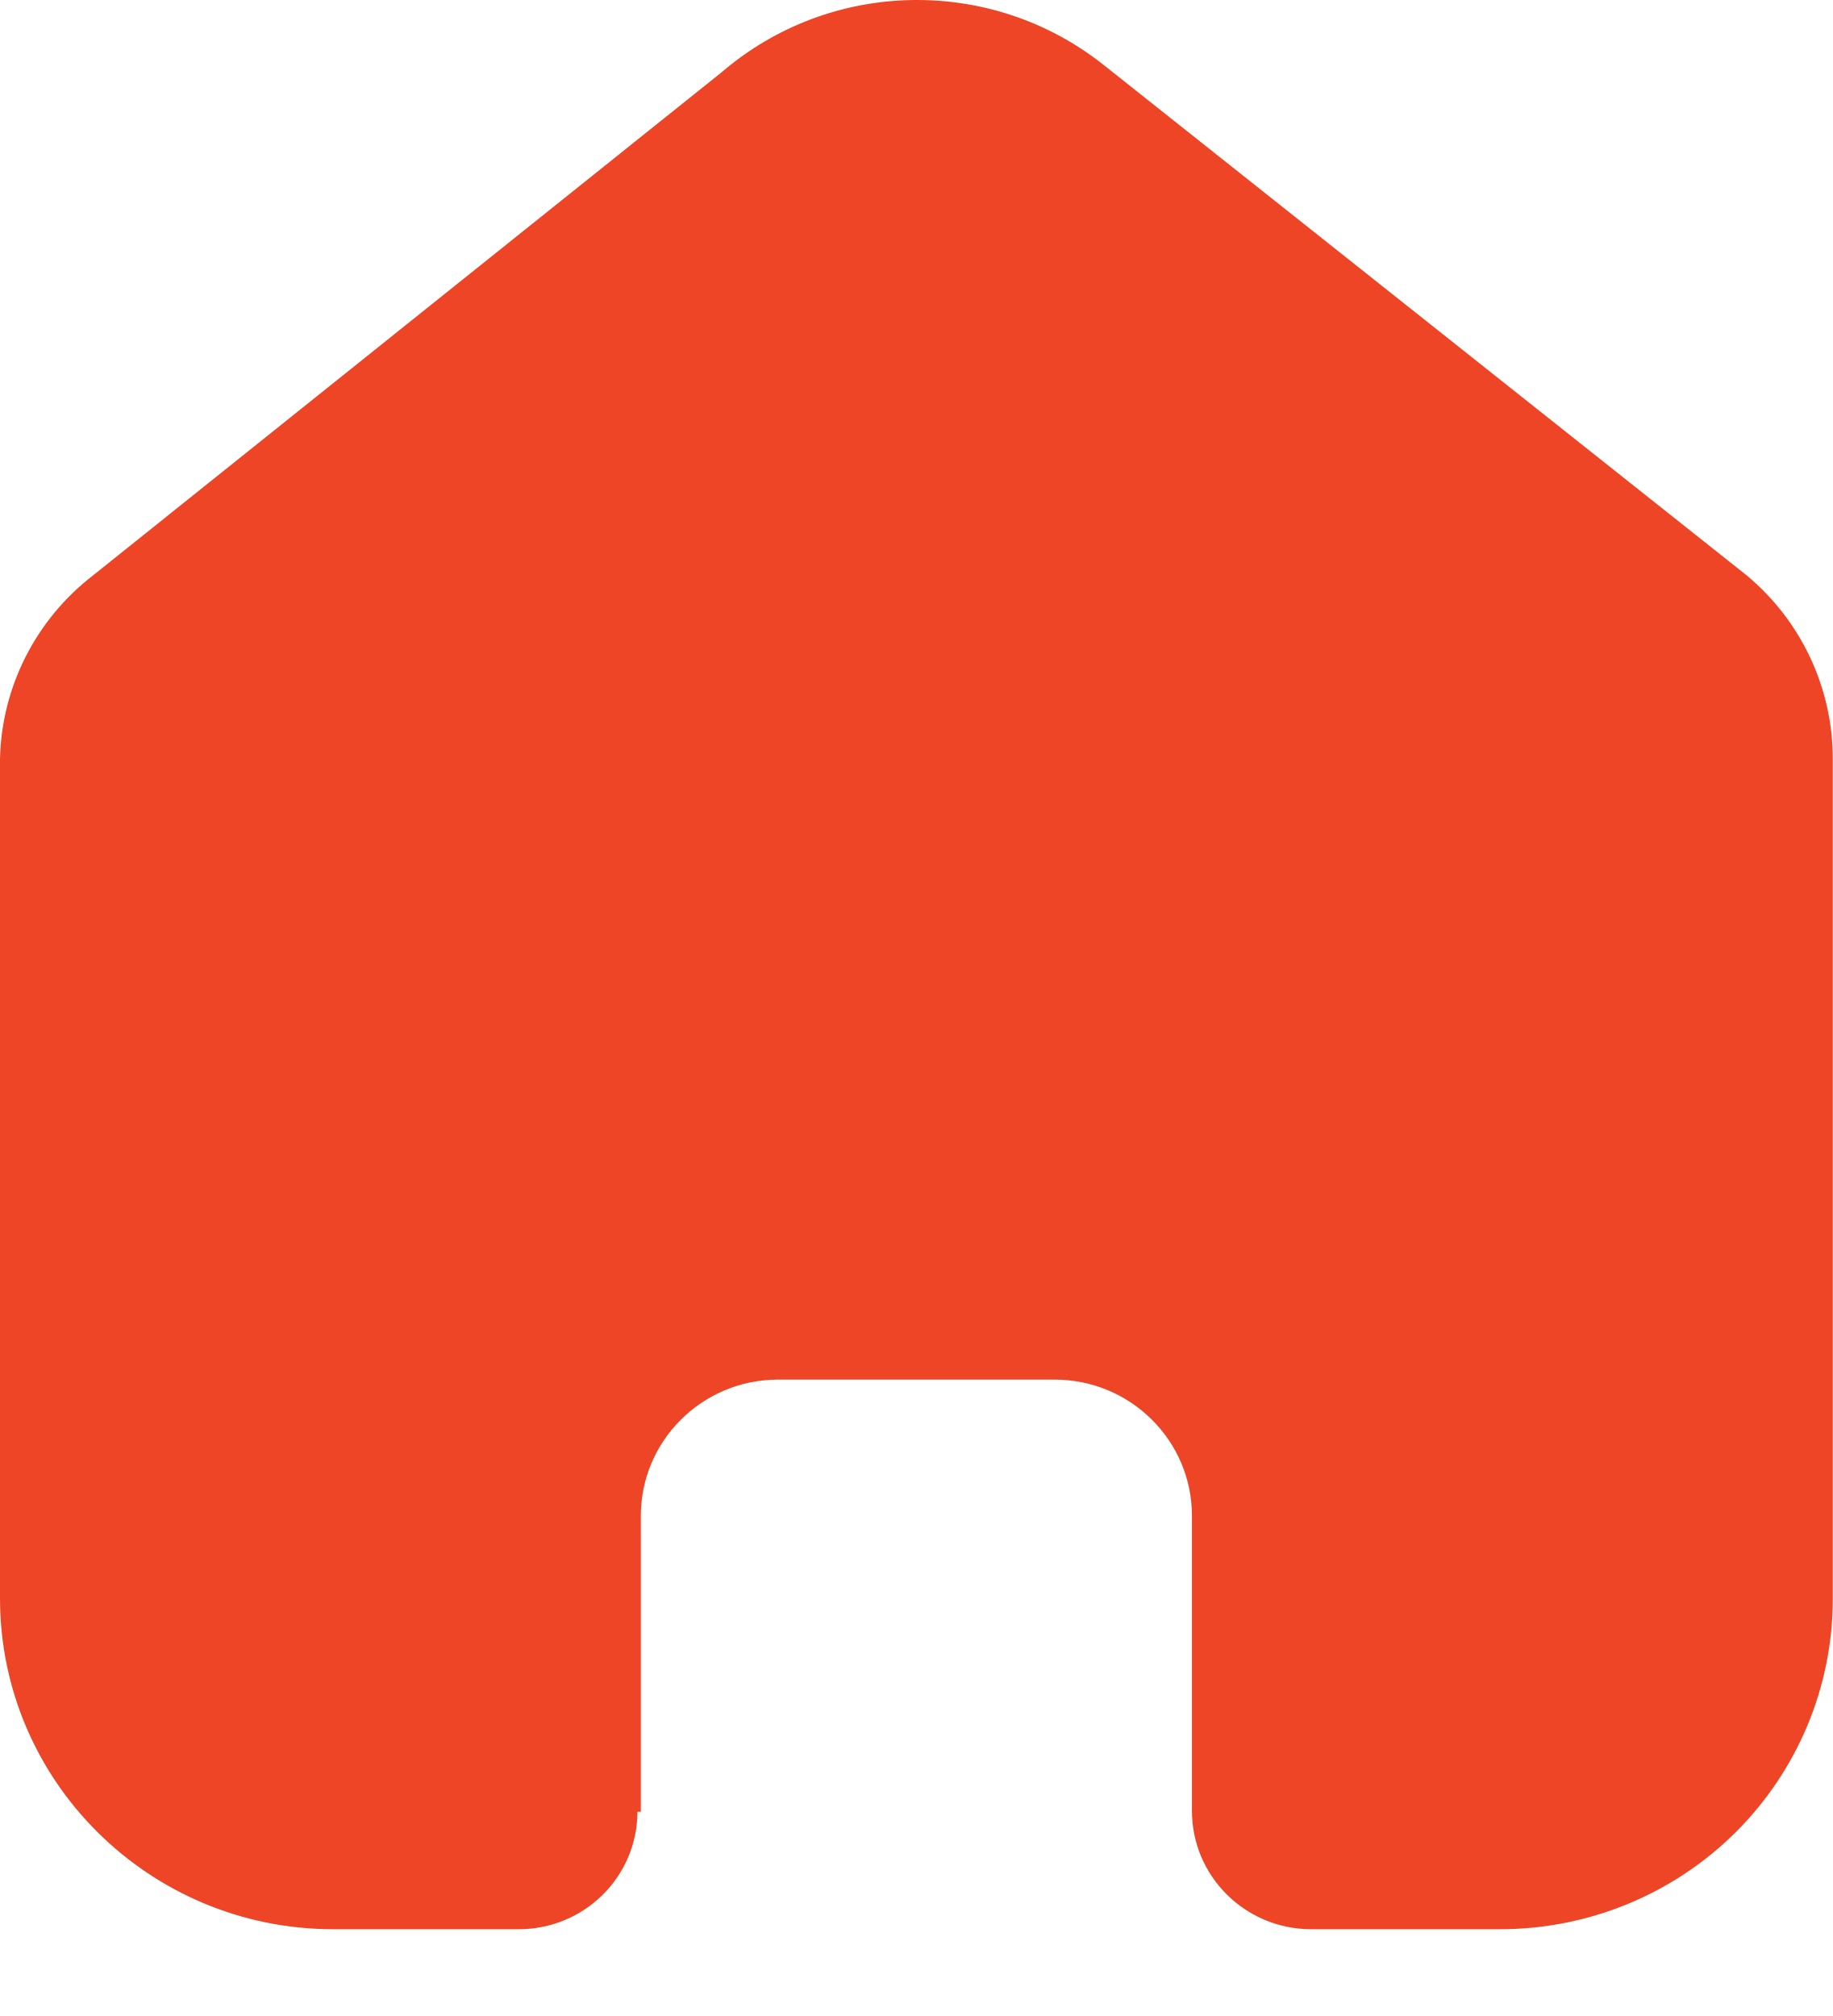
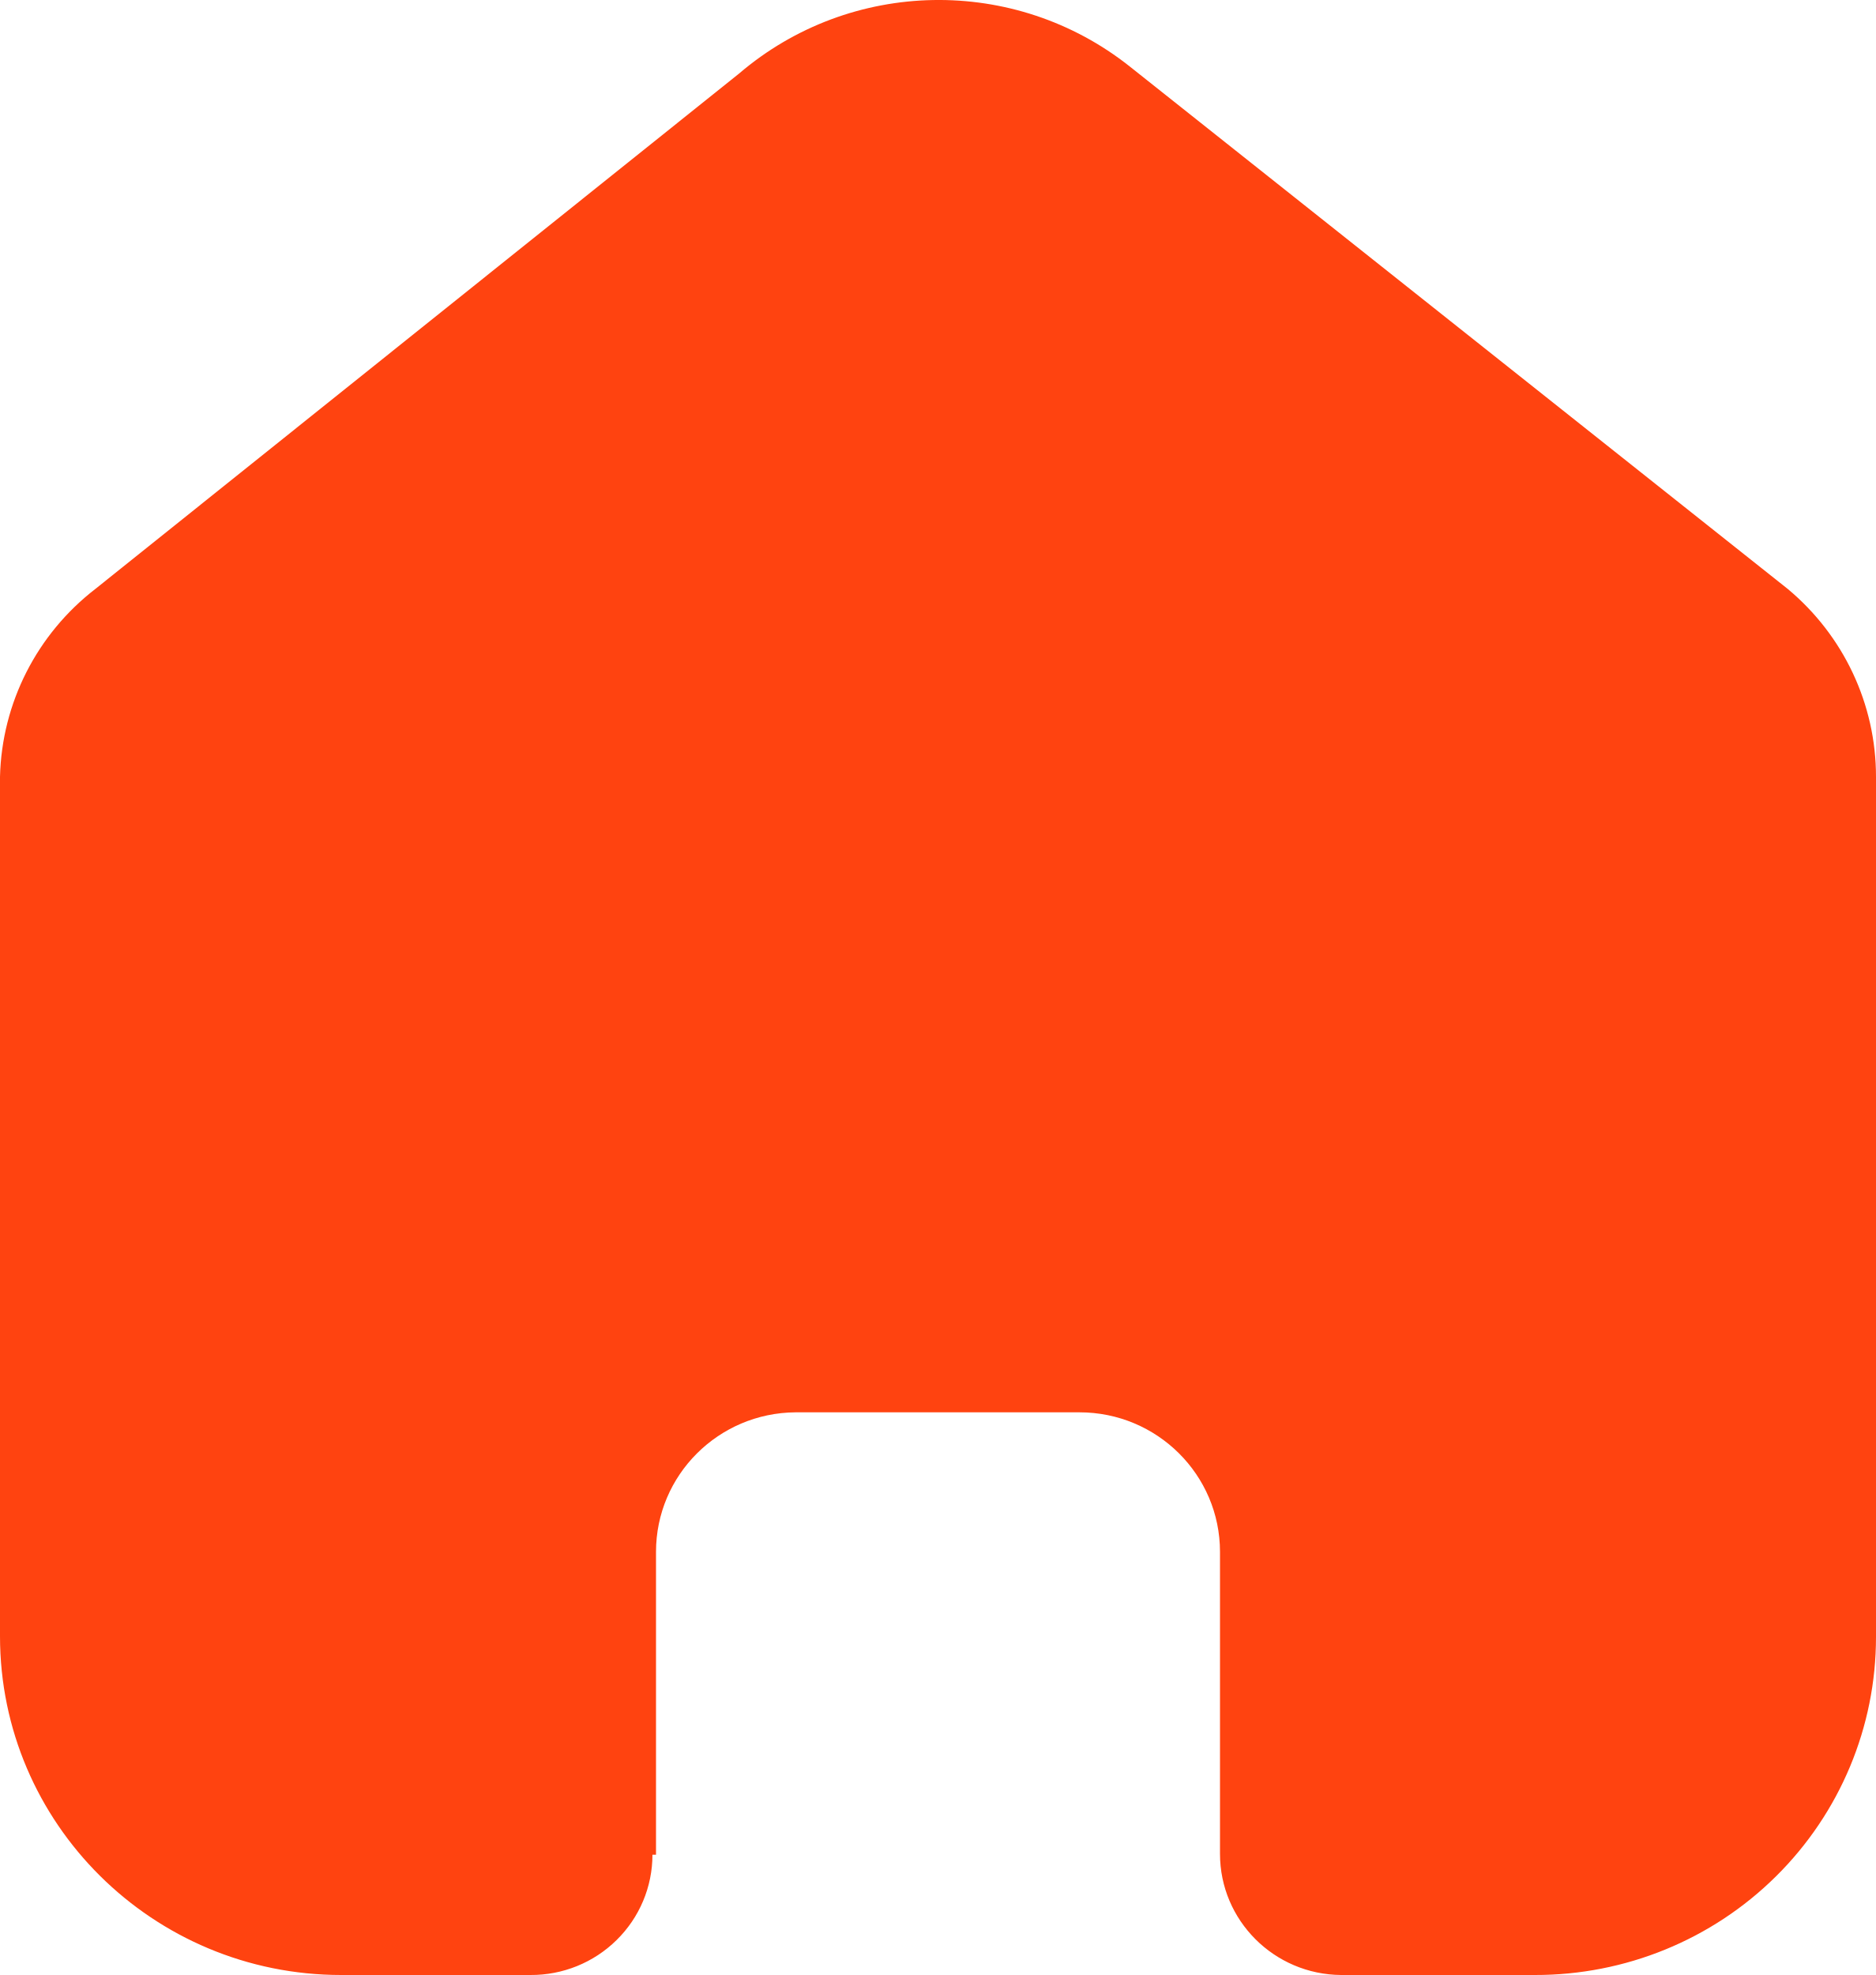
- <svg xmlns="http://www.w3.org/2000/svg" width="20" height="22" viewBox="0 0 20 22" fill="none">
-   <path d="M6.993 19.771V16.542C6.993 15.724 7.659 15.06 8.483 15.055H11.508C12.336 15.055 13.007 15.721 13.007 16.542V19.761C13.007 20.471 13.583 21.047 14.298 21.053H16.362C17.326 21.055 18.251 20.677 18.934 20.001C19.616 19.325 20 18.407 20 17.45V8.28C20 7.507 19.655 6.773 19.058 6.277L12.045 0.71C10.819 -0.264 9.069 -0.233 7.879 0.785L1.018 6.277C0.392 6.759 0.018 7.494 0 8.28V17.441C0 19.436 1.629 21.053 3.638 21.053H5.655C5.999 21.055 6.33 20.921 6.574 20.68C6.818 20.44 6.956 20.112 6.956 19.771H6.993Z" fill="#ED4525" />
+ <svg xmlns="http://www.w3.org/2000/svg" width="19" height="20" viewBox="0 0 19 20" fill="none">
+   <path d="M6.644 18.782V15.715C6.644 14.938 7.276 14.307 8.058 14.302H10.933C11.719 14.302 12.356 14.935 12.356 15.715V18.773C12.356 19.447 12.904 19.995 13.583 20H15.544C16.46 20.002 17.339 19.643 17.987 19.001C18.636 18.359 19 17.487 19 16.578V7.866C19 7.131 18.672 6.435 18.105 5.963L11.443 0.674C10.278 -0.251 8.615 -0.221 7.485 0.745L0.967 5.963C0.373 6.421 0.018 7.12 0 7.866V16.569C0 18.464 1.547 20 3.456 20H5.372C5.699 20.002 6.013 19.875 6.245 19.646C6.477 19.418 6.608 19.107 6.608 18.782H6.644Z" fill="#FF4310" />
</svg>
